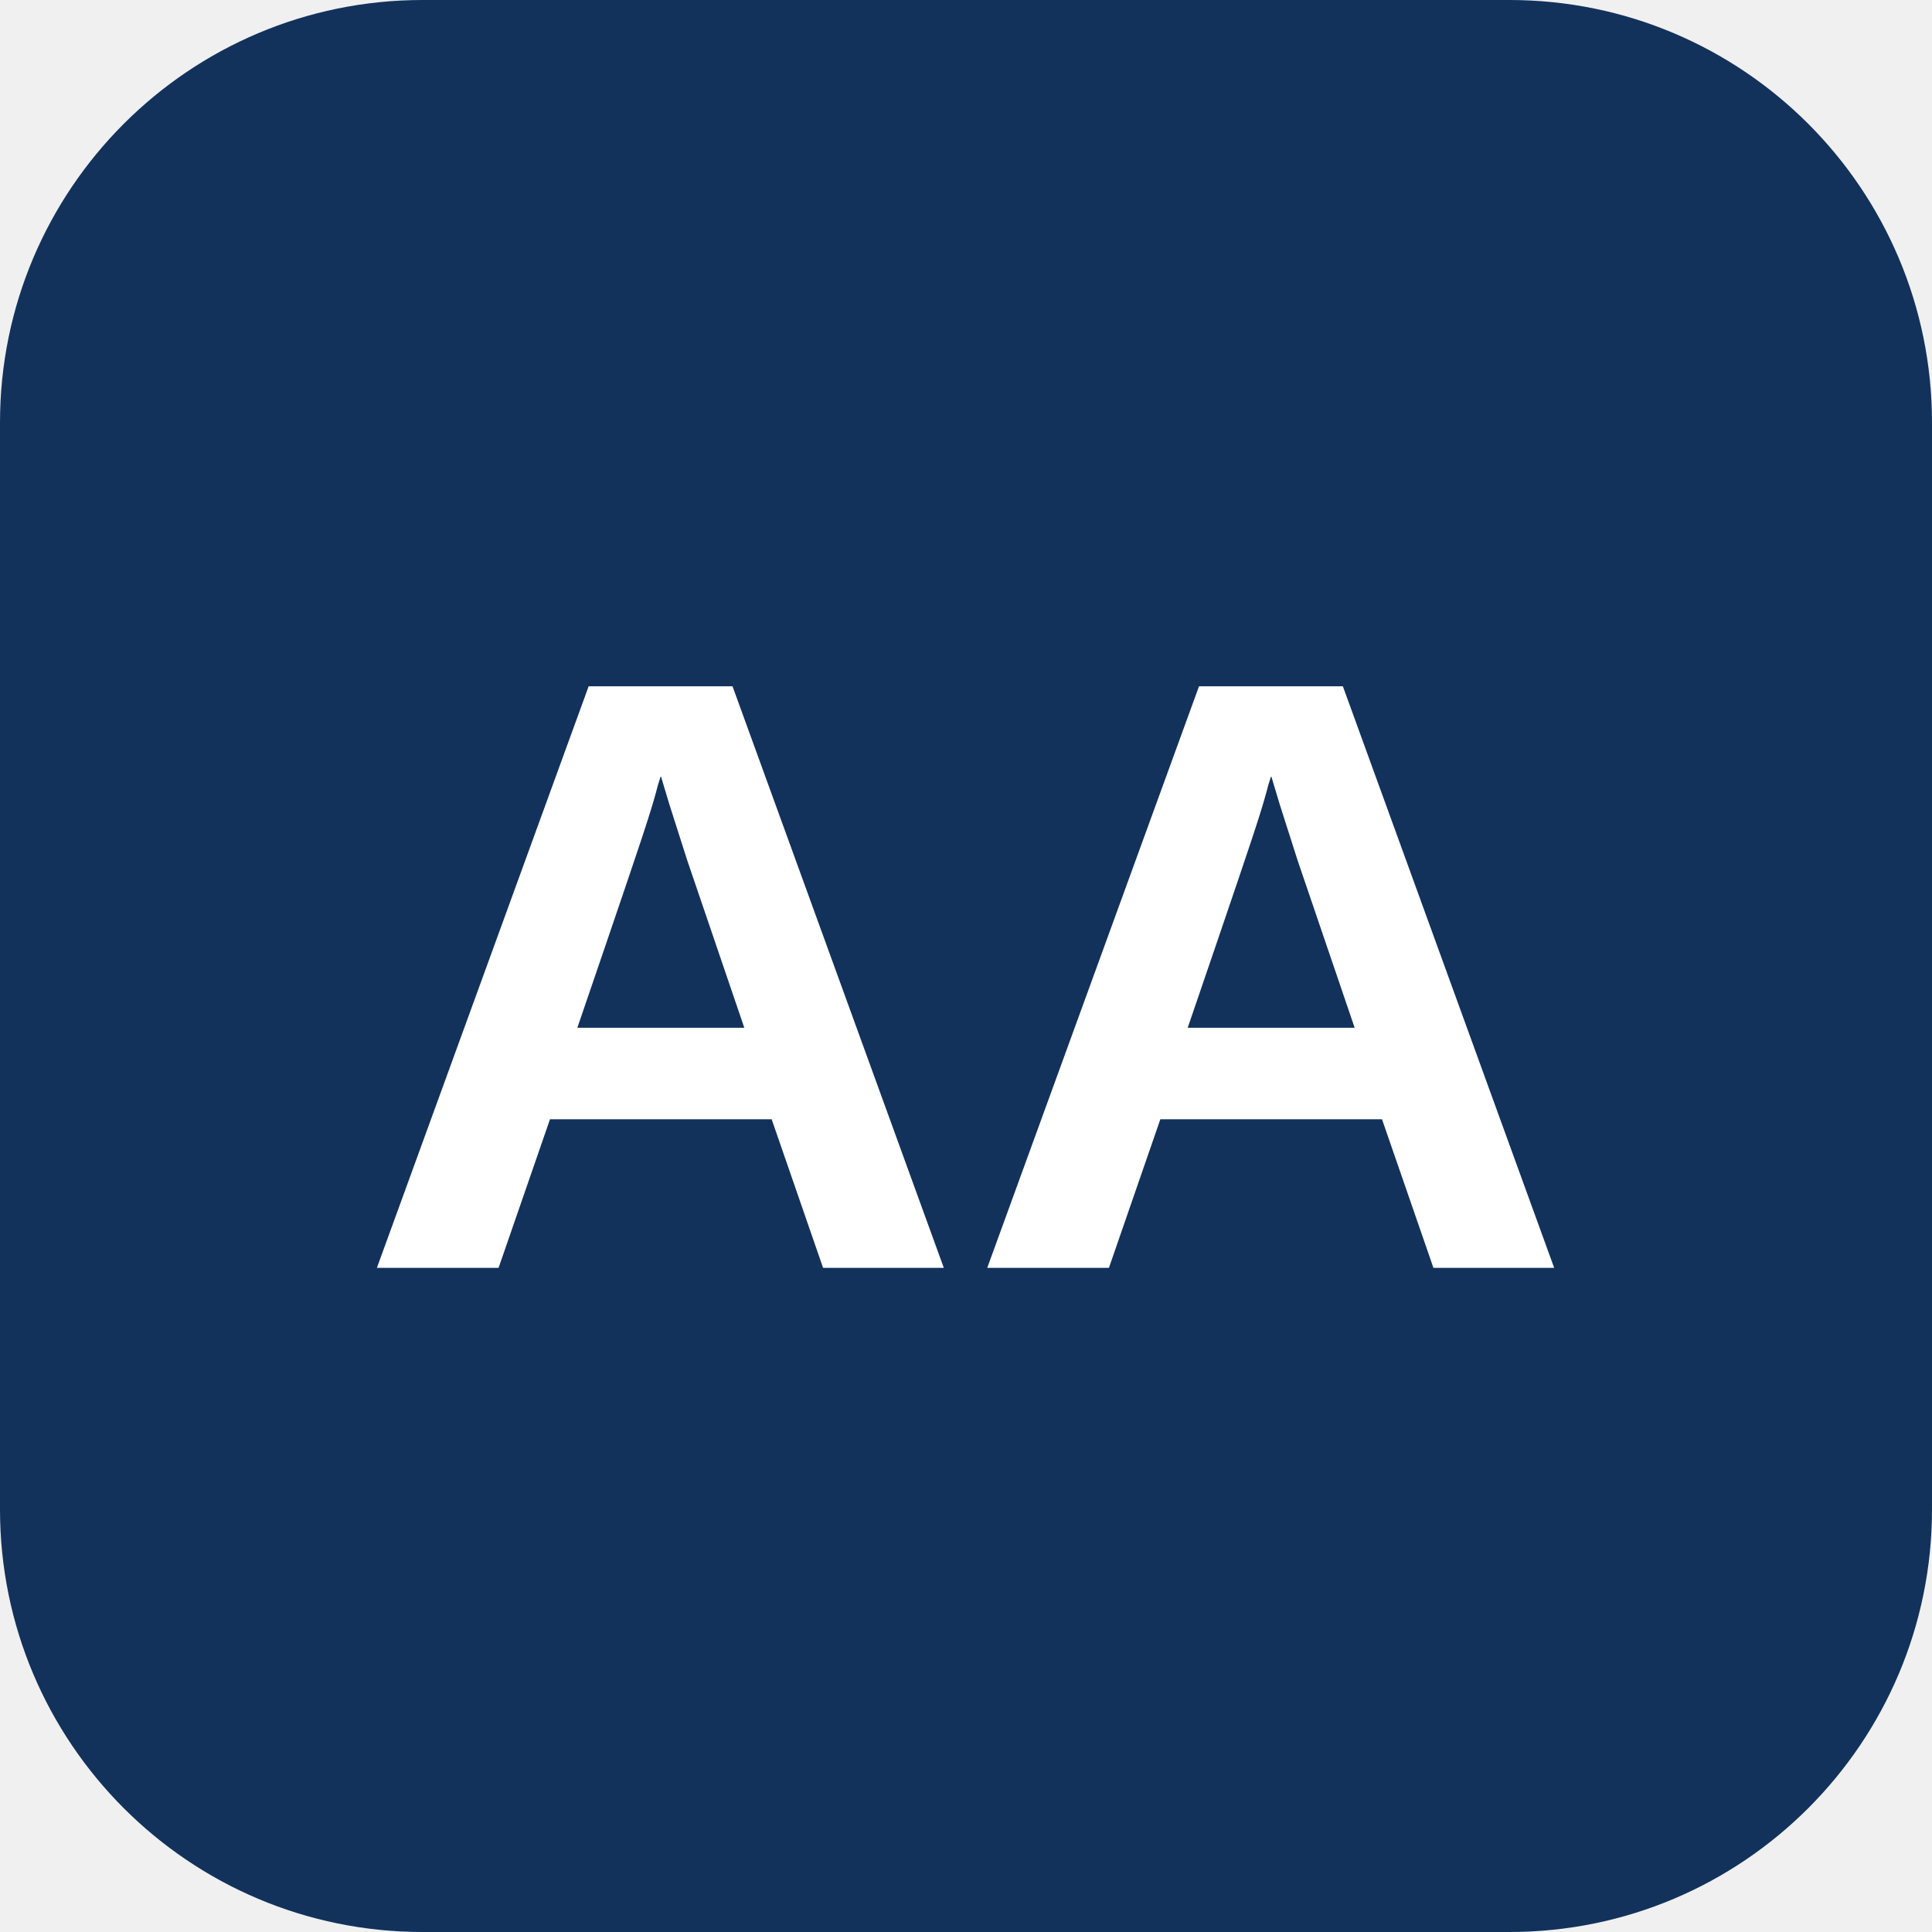
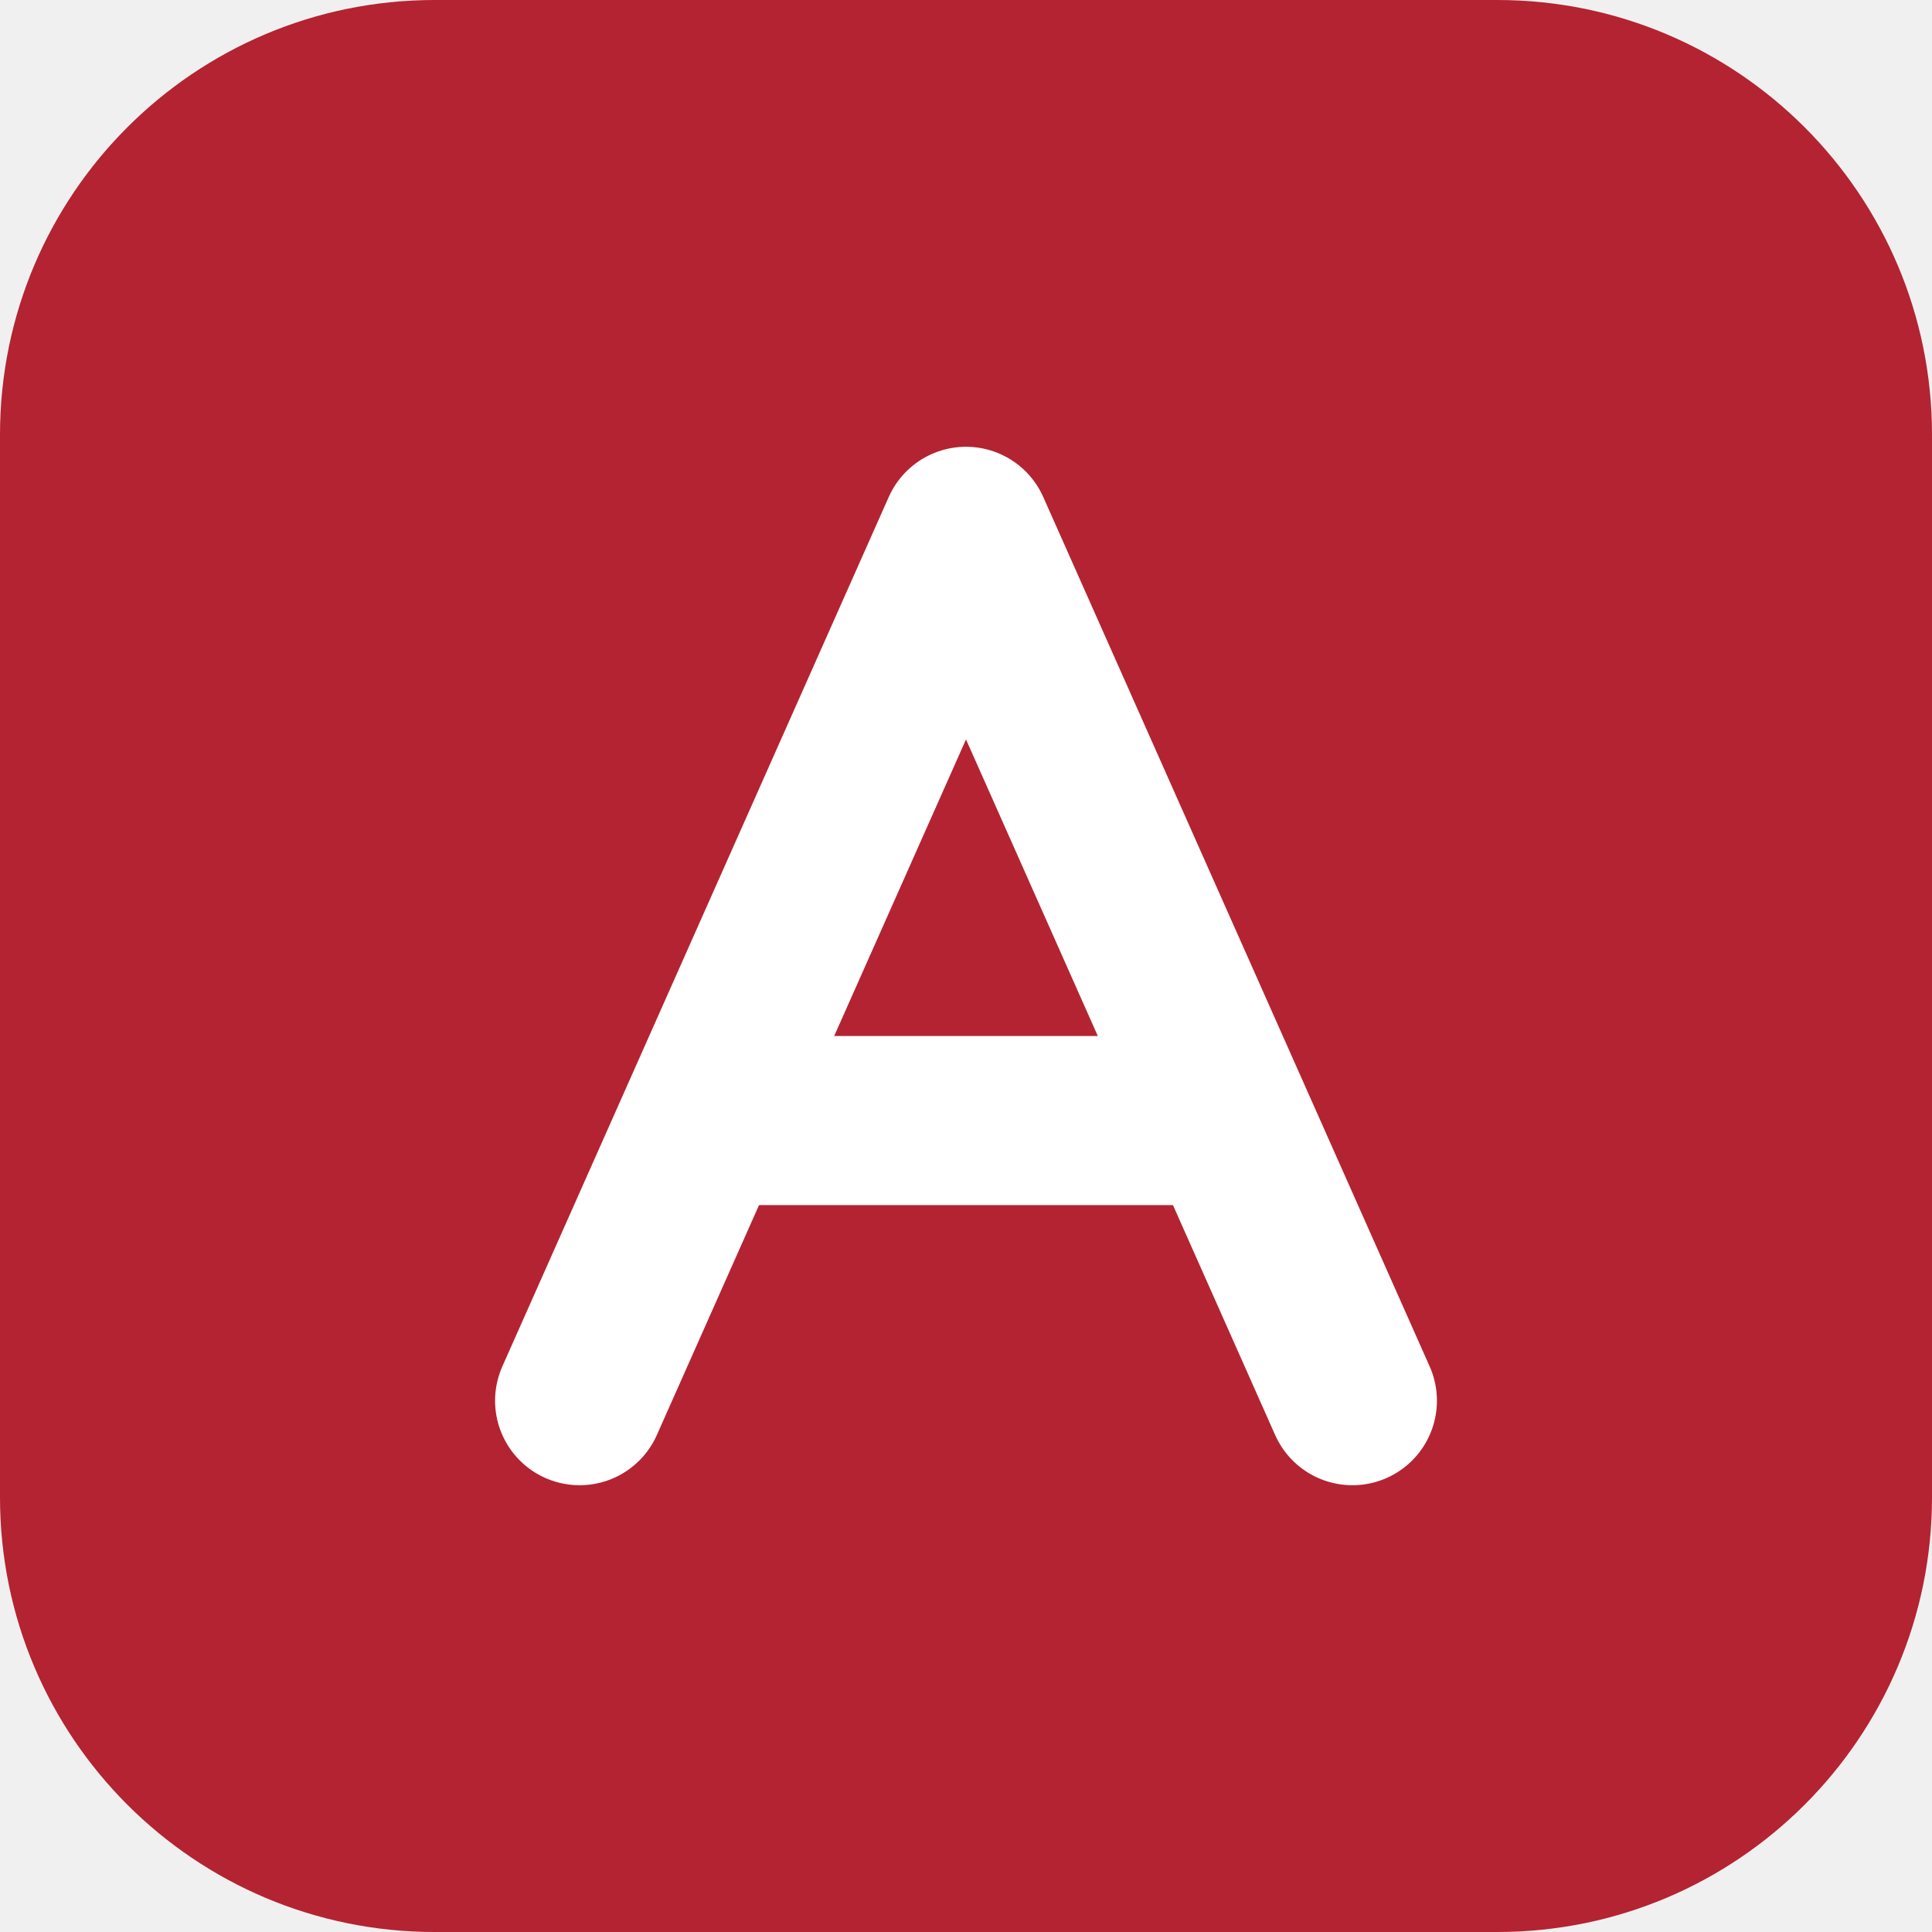
- <svg xmlns="http://www.w3.org/2000/svg" viewBox="0 0 64 64">
-   <rect width="64" height="64" rx="14" fill="#12325b" />
-   <text x="32" y="42" font-family="Arial, Helvetica, sans-serif" font-size="28" font-weight="700" fill="#ffffff" text-anchor="middle">AA</text>
+ <svg xmlns="http://www.w3.org/2000/svg" viewBox="0 0 40 40">
+   <rect width="40" height="40" rx="9" fill="#B42332" />
+   <path d="M12 29 20 11l8 18" fill="none" stroke="#fff" stroke-width="3.5" stroke-linecap="round" stroke-linejoin="round" />
+   <path d="M15.6 23.2h8.8" fill="none" stroke="#fff" stroke-width="3.5" stroke-linecap="round" />
</svg>
